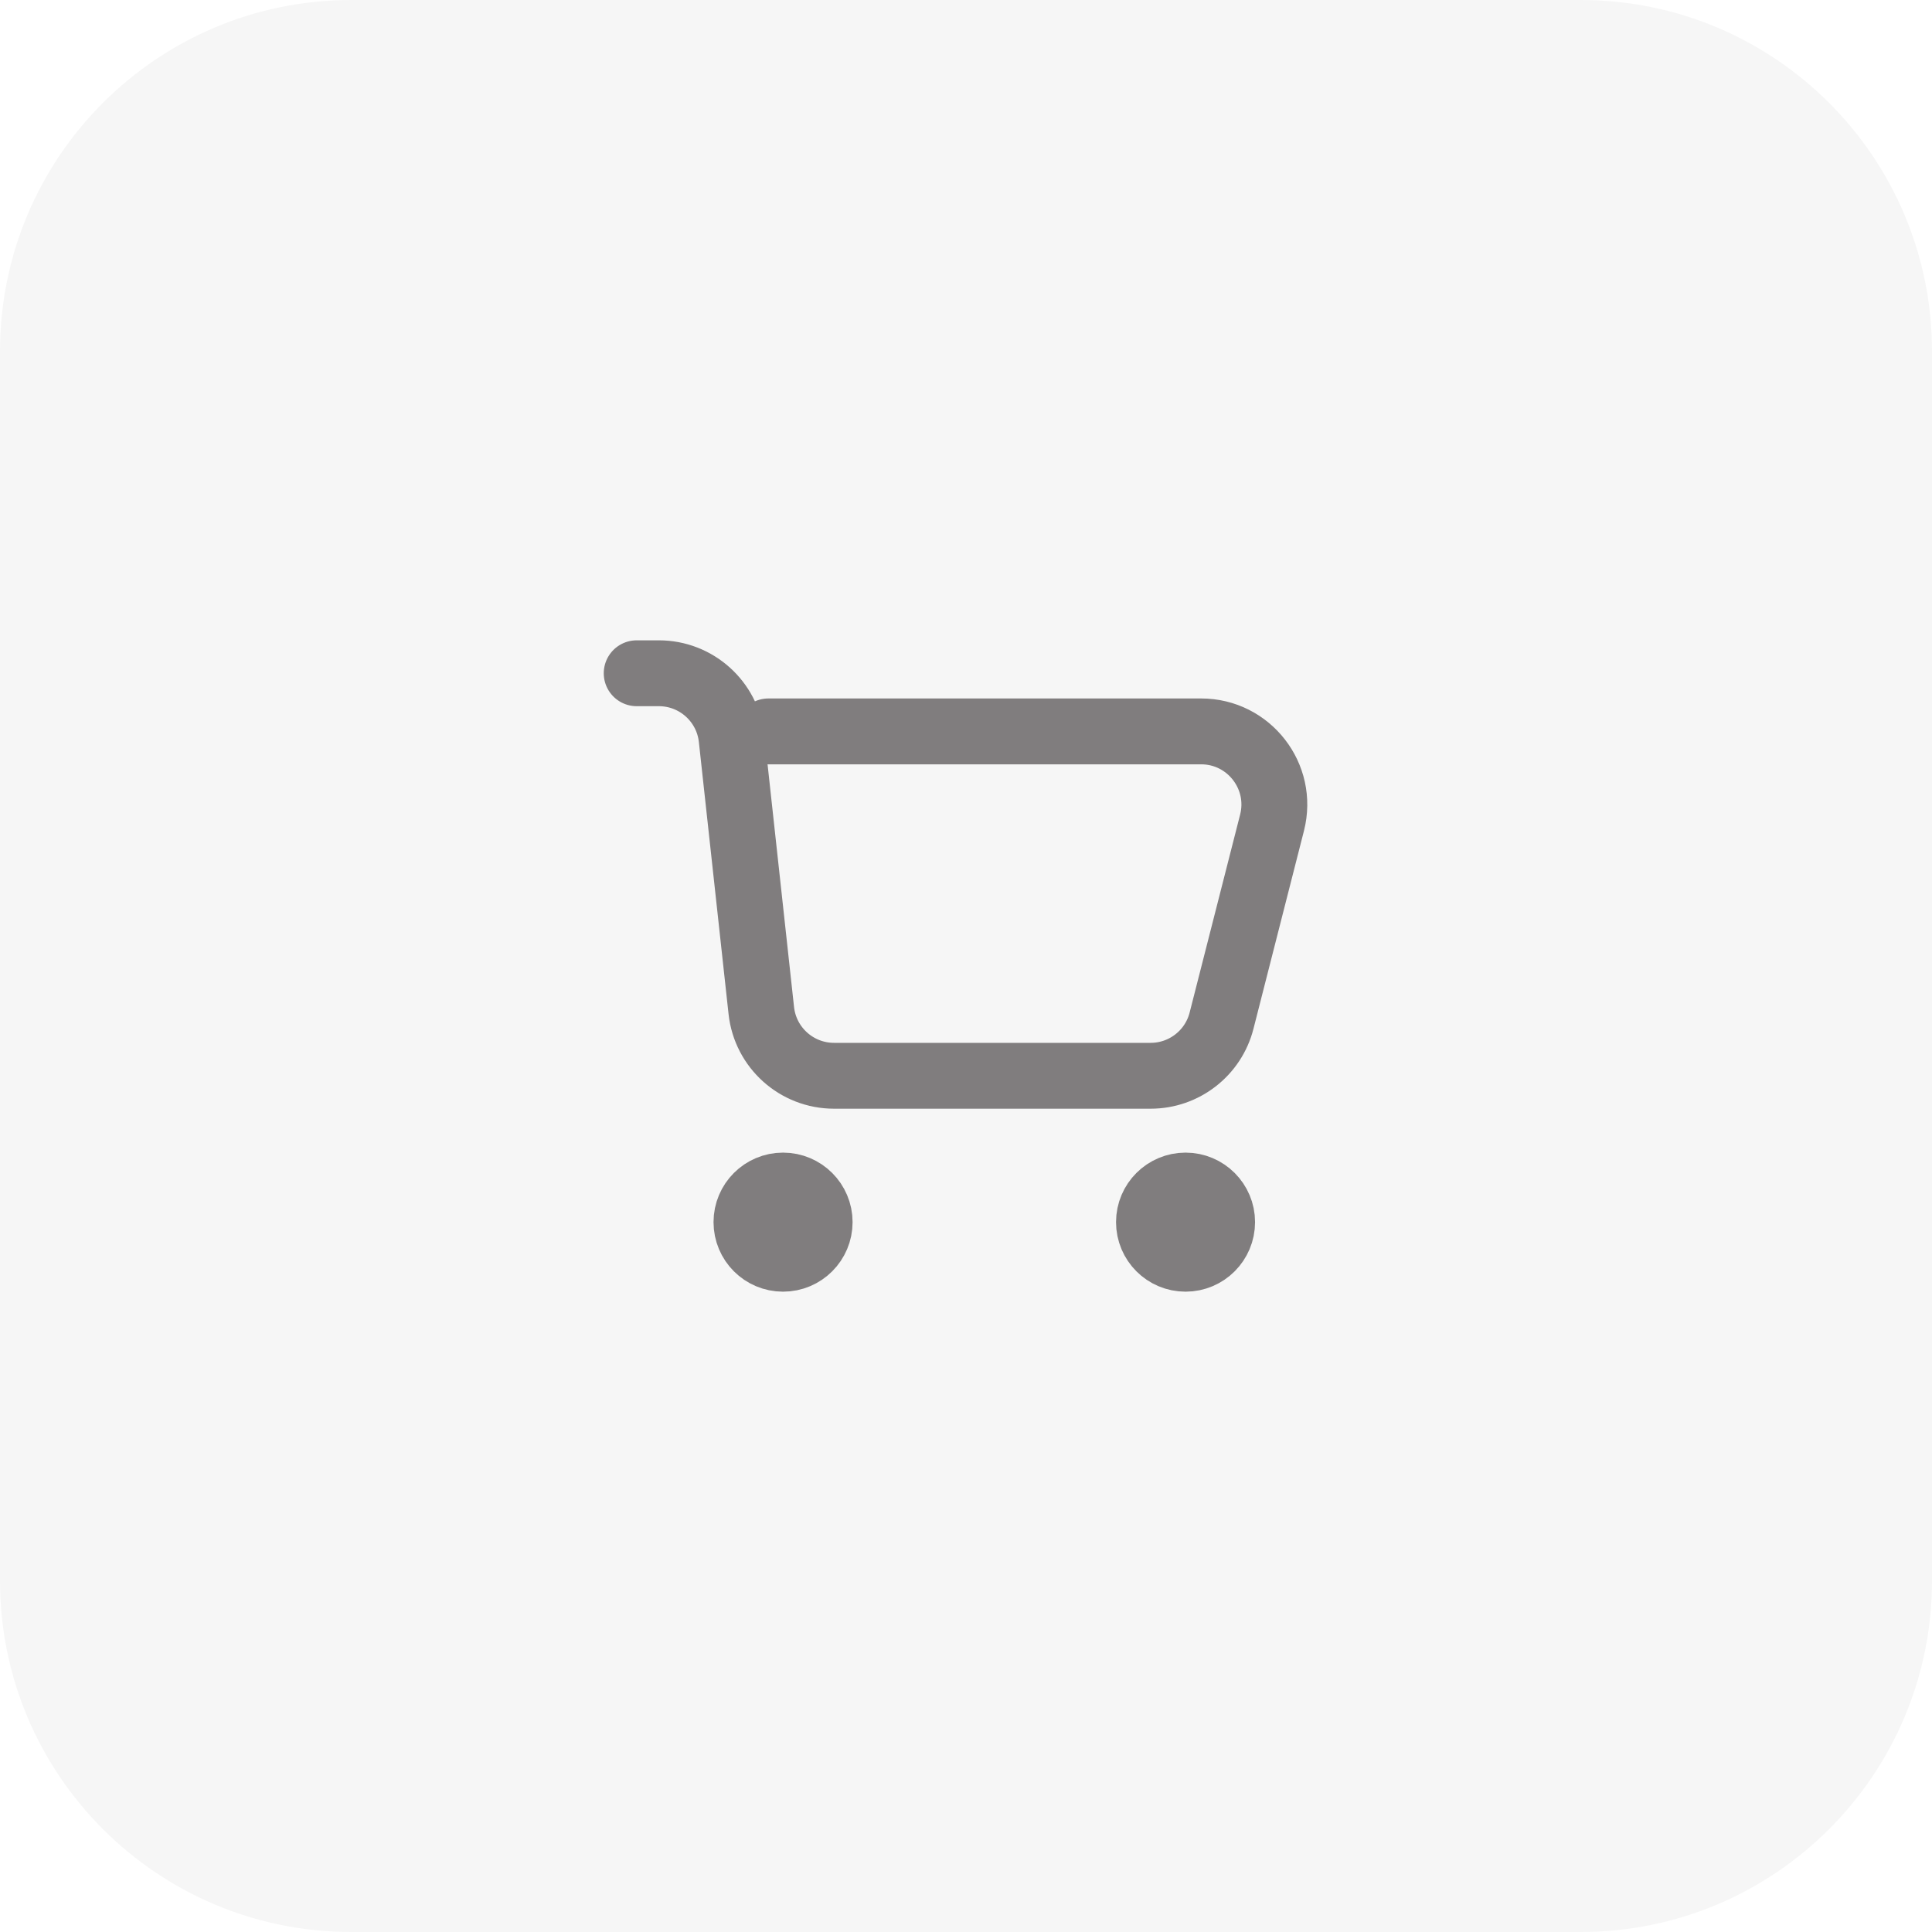
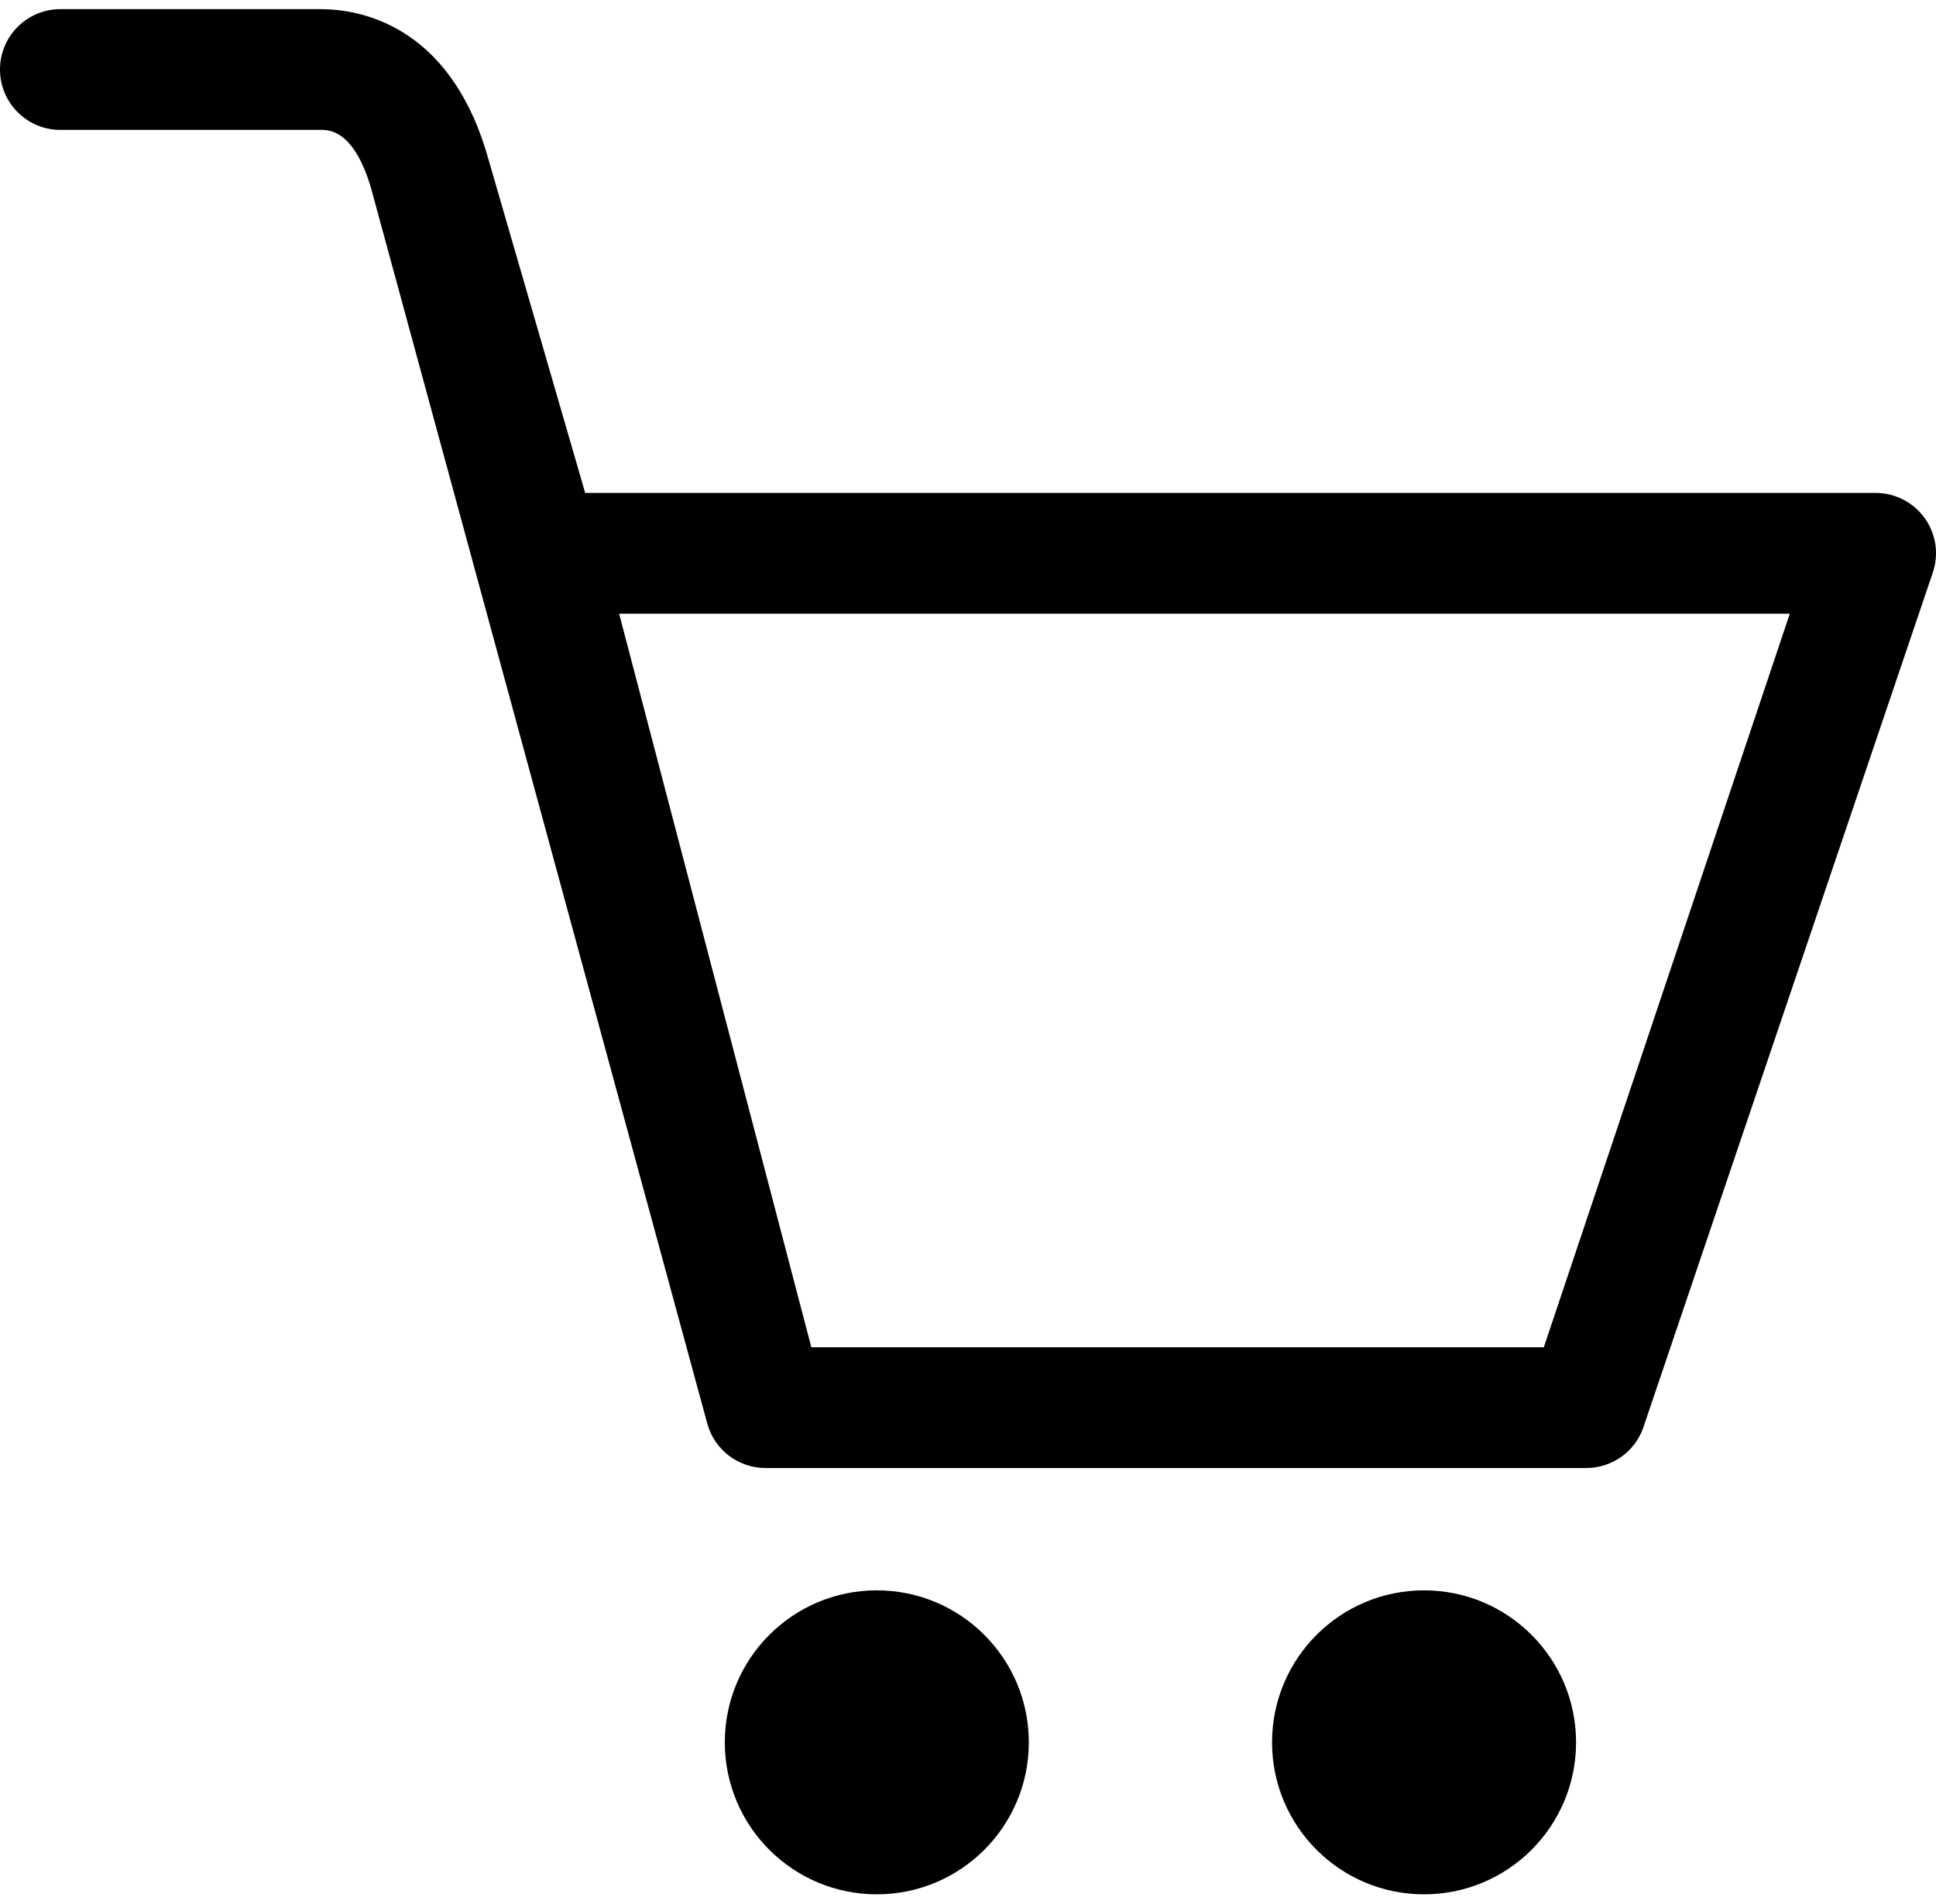
- <svg xmlns="http://www.w3.org/2000/svg" width="44" height="44" viewBox="0 0 44 44" fill="none">
-   <rect width="44" height="44" rx="8" fill="#F6F6F6" />
-   <path d="M14.5 15.333H15.005C15.856 15.333 16.57 15.974 16.662 16.819L17.338 23.014C17.43 23.86 18.144 24.5 18.995 24.5H26.205C26.967 24.5 27.632 23.983 27.82 23.245L28.97 18.736C29.239 17.682 28.442 16.657 27.355 16.657H17.5M17.521 27.521H18.146M17.521 28.146H18.146M26.687 27.521H27.312M26.687 28.146H27.312M18.667 27.833C18.667 28.294 18.294 28.667 17.833 28.667C17.373 28.667 17 28.294 17 27.833C17 27.373 17.373 27 17.833 27C18.294 27 18.667 27.373 18.667 27.833ZM27.833 27.833C27.833 28.294 27.46 28.667 27 28.667C26.54 28.667 26.167 28.294 26.167 27.833C26.167 27.373 26.54 27 27 27C27.46 27 27.833 27.373 27.833 27.833Z" stroke="#807D7E" stroke-width="1.5" stroke-linecap="round" />
+ <svg xmlns="http://www.w3.org/2000/svg" width="60" height="59" viewBox="0 0 60 59" fill="none">
+   <path d="M59.66 16.073C59.487 15.828 59.258 15.627 58.992 15.489C58.725 15.351 58.43 15.278 58.129 15.278H18.136L15.109 4.838C13.921 0.727 11.1 0.284 9.943 0.284H1.871C0.837 0.284 0 1.121 0 2.155C0 3.189 0.838 4.026 1.871 4.026H9.942C10.198 4.026 10.977 4.026 11.508 5.863L21.923 44.136C22.149 44.944 22.885 45.502 23.724 45.502H49.162C49.952 45.502 50.657 45.007 50.923 44.264L59.889 17.782C60.096 17.209 60.01 16.57 59.66 16.073H59.66ZM47.845 41.76H25.145L19.188 19.022H55.469L47.845 41.76ZM44.134 49.294C41.532 49.294 39.423 51.403 39.423 54.005C39.423 56.608 41.532 58.716 44.134 58.716C46.736 58.716 48.845 56.608 48.845 54.005C48.845 51.403 46.736 49.294 44.134 49.294ZM27.174 49.294C24.572 49.294 22.463 51.403 22.463 54.005C22.463 56.608 24.572 58.716 27.174 58.716C29.776 58.716 31.885 56.608 31.885 54.005C31.885 51.403 29.776 49.294 27.174 49.294Z" fill="black" />
</svg>
